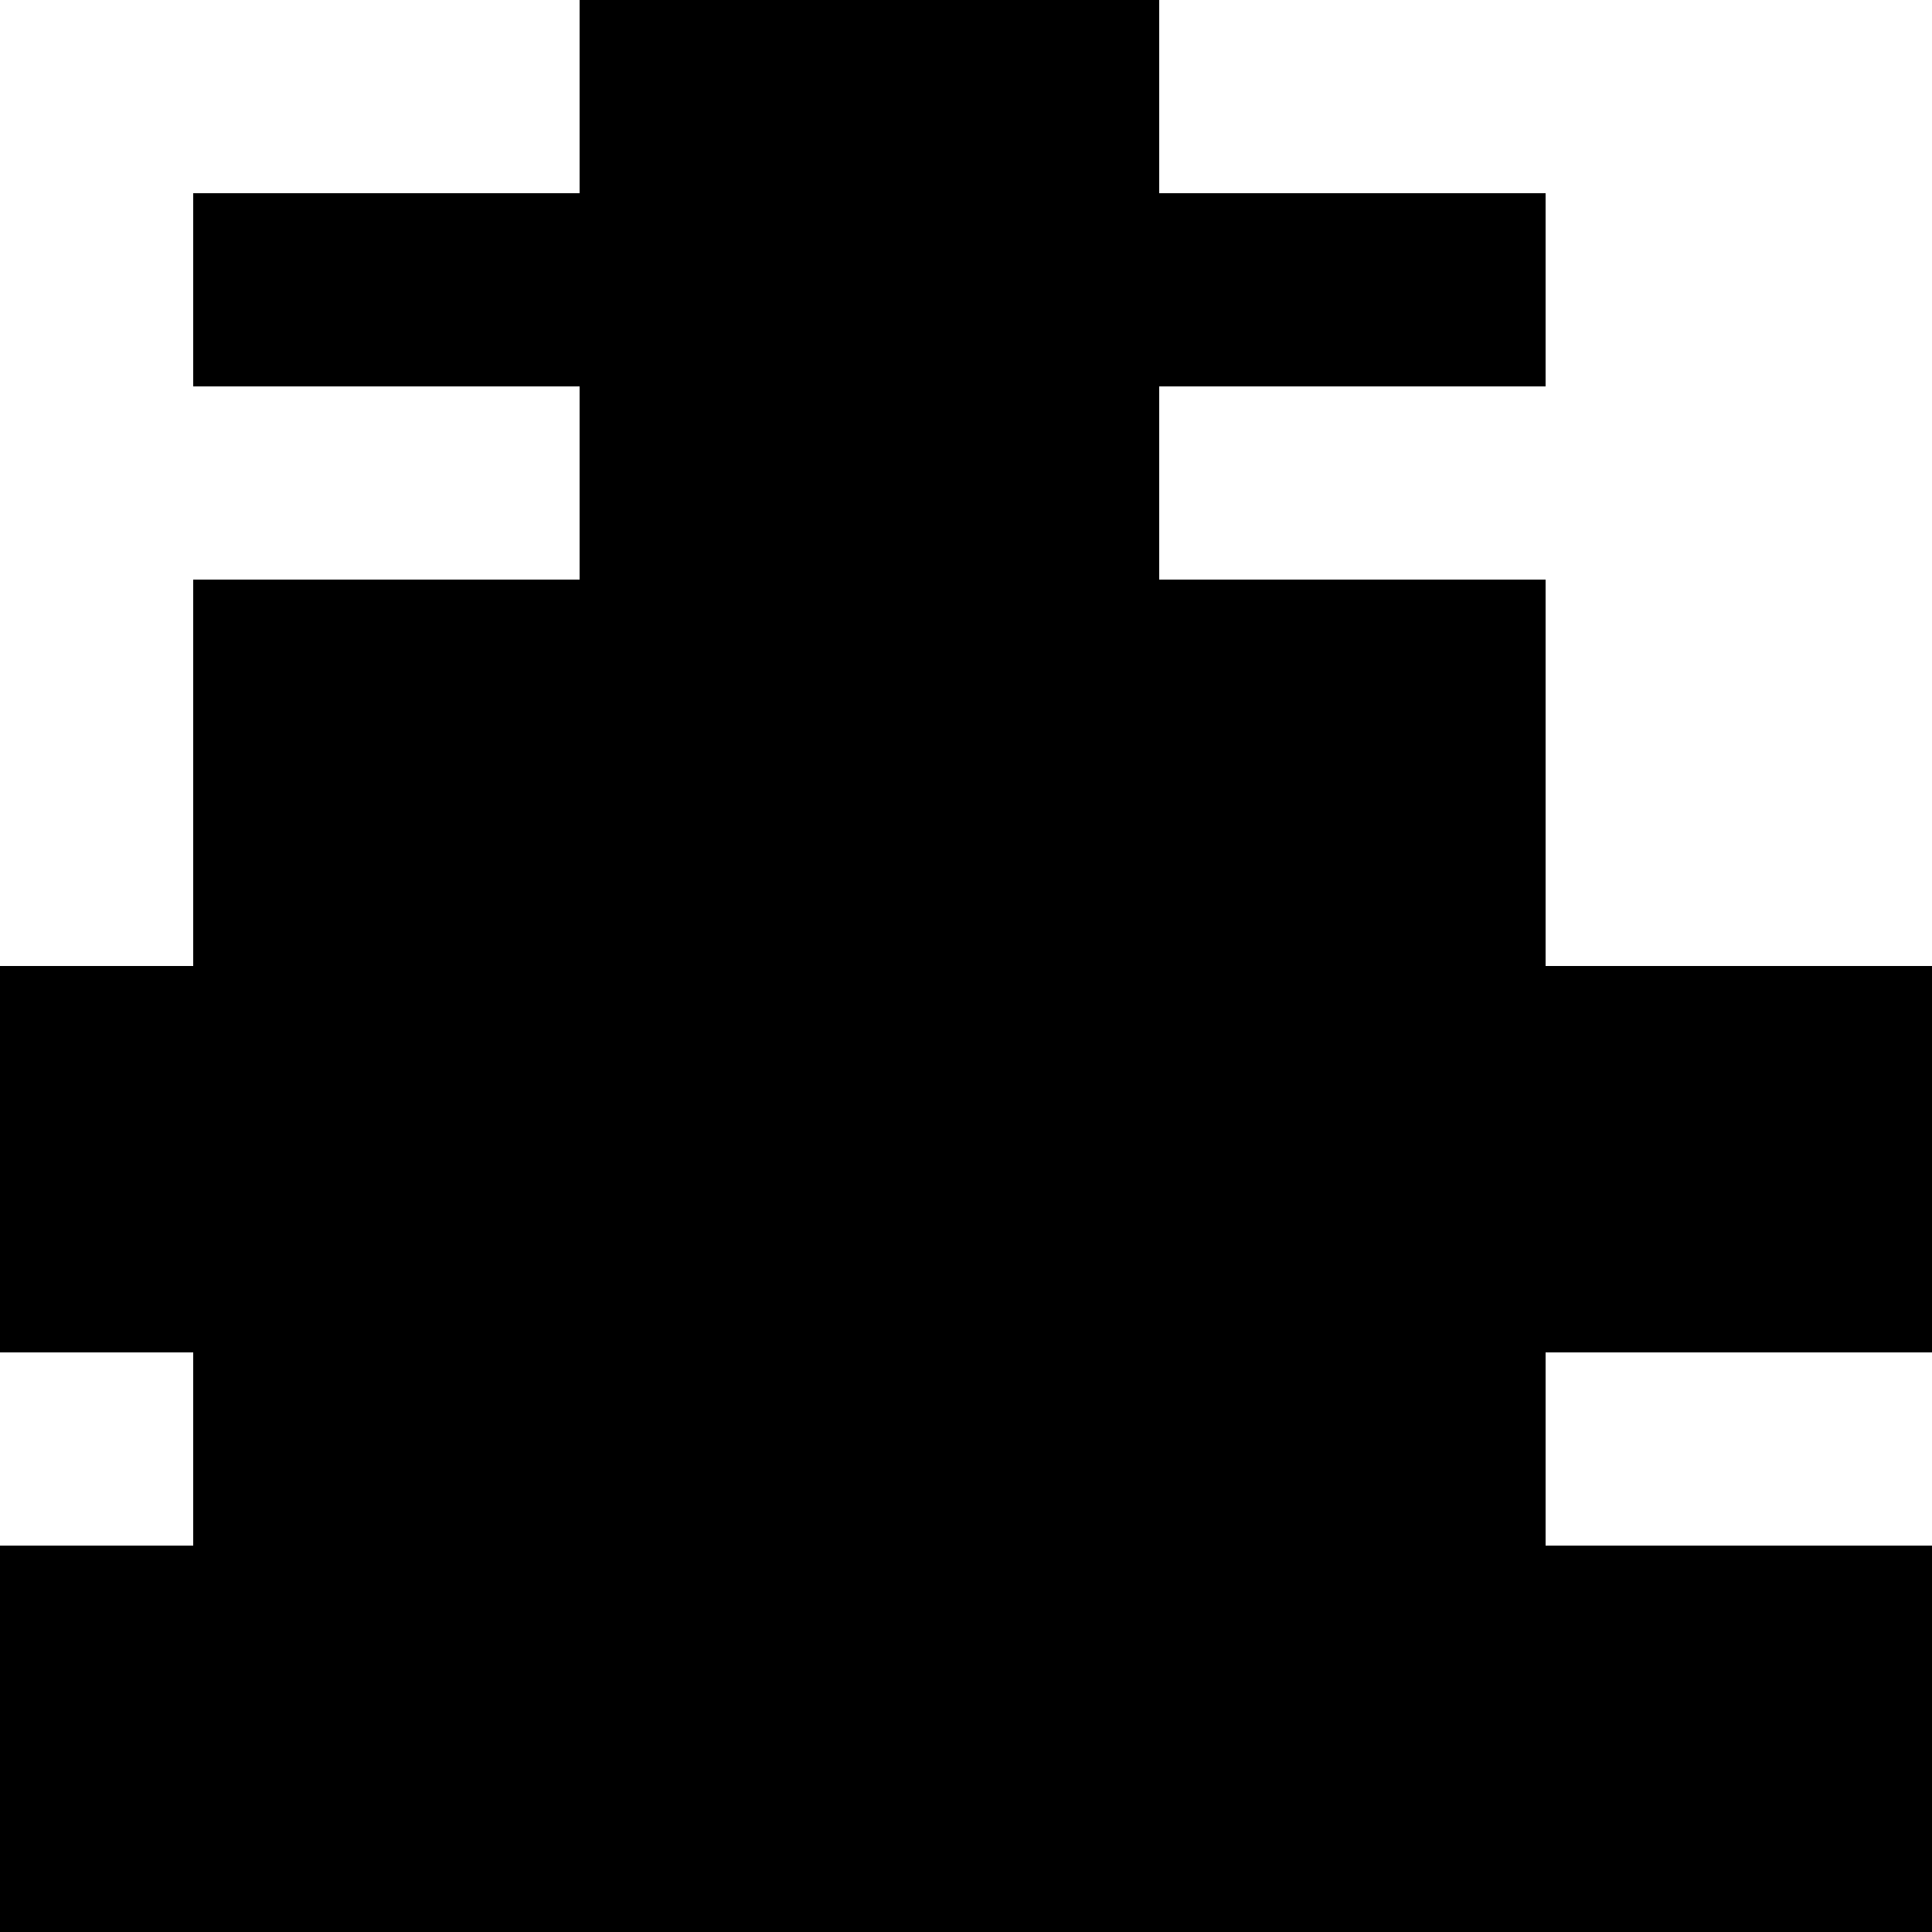
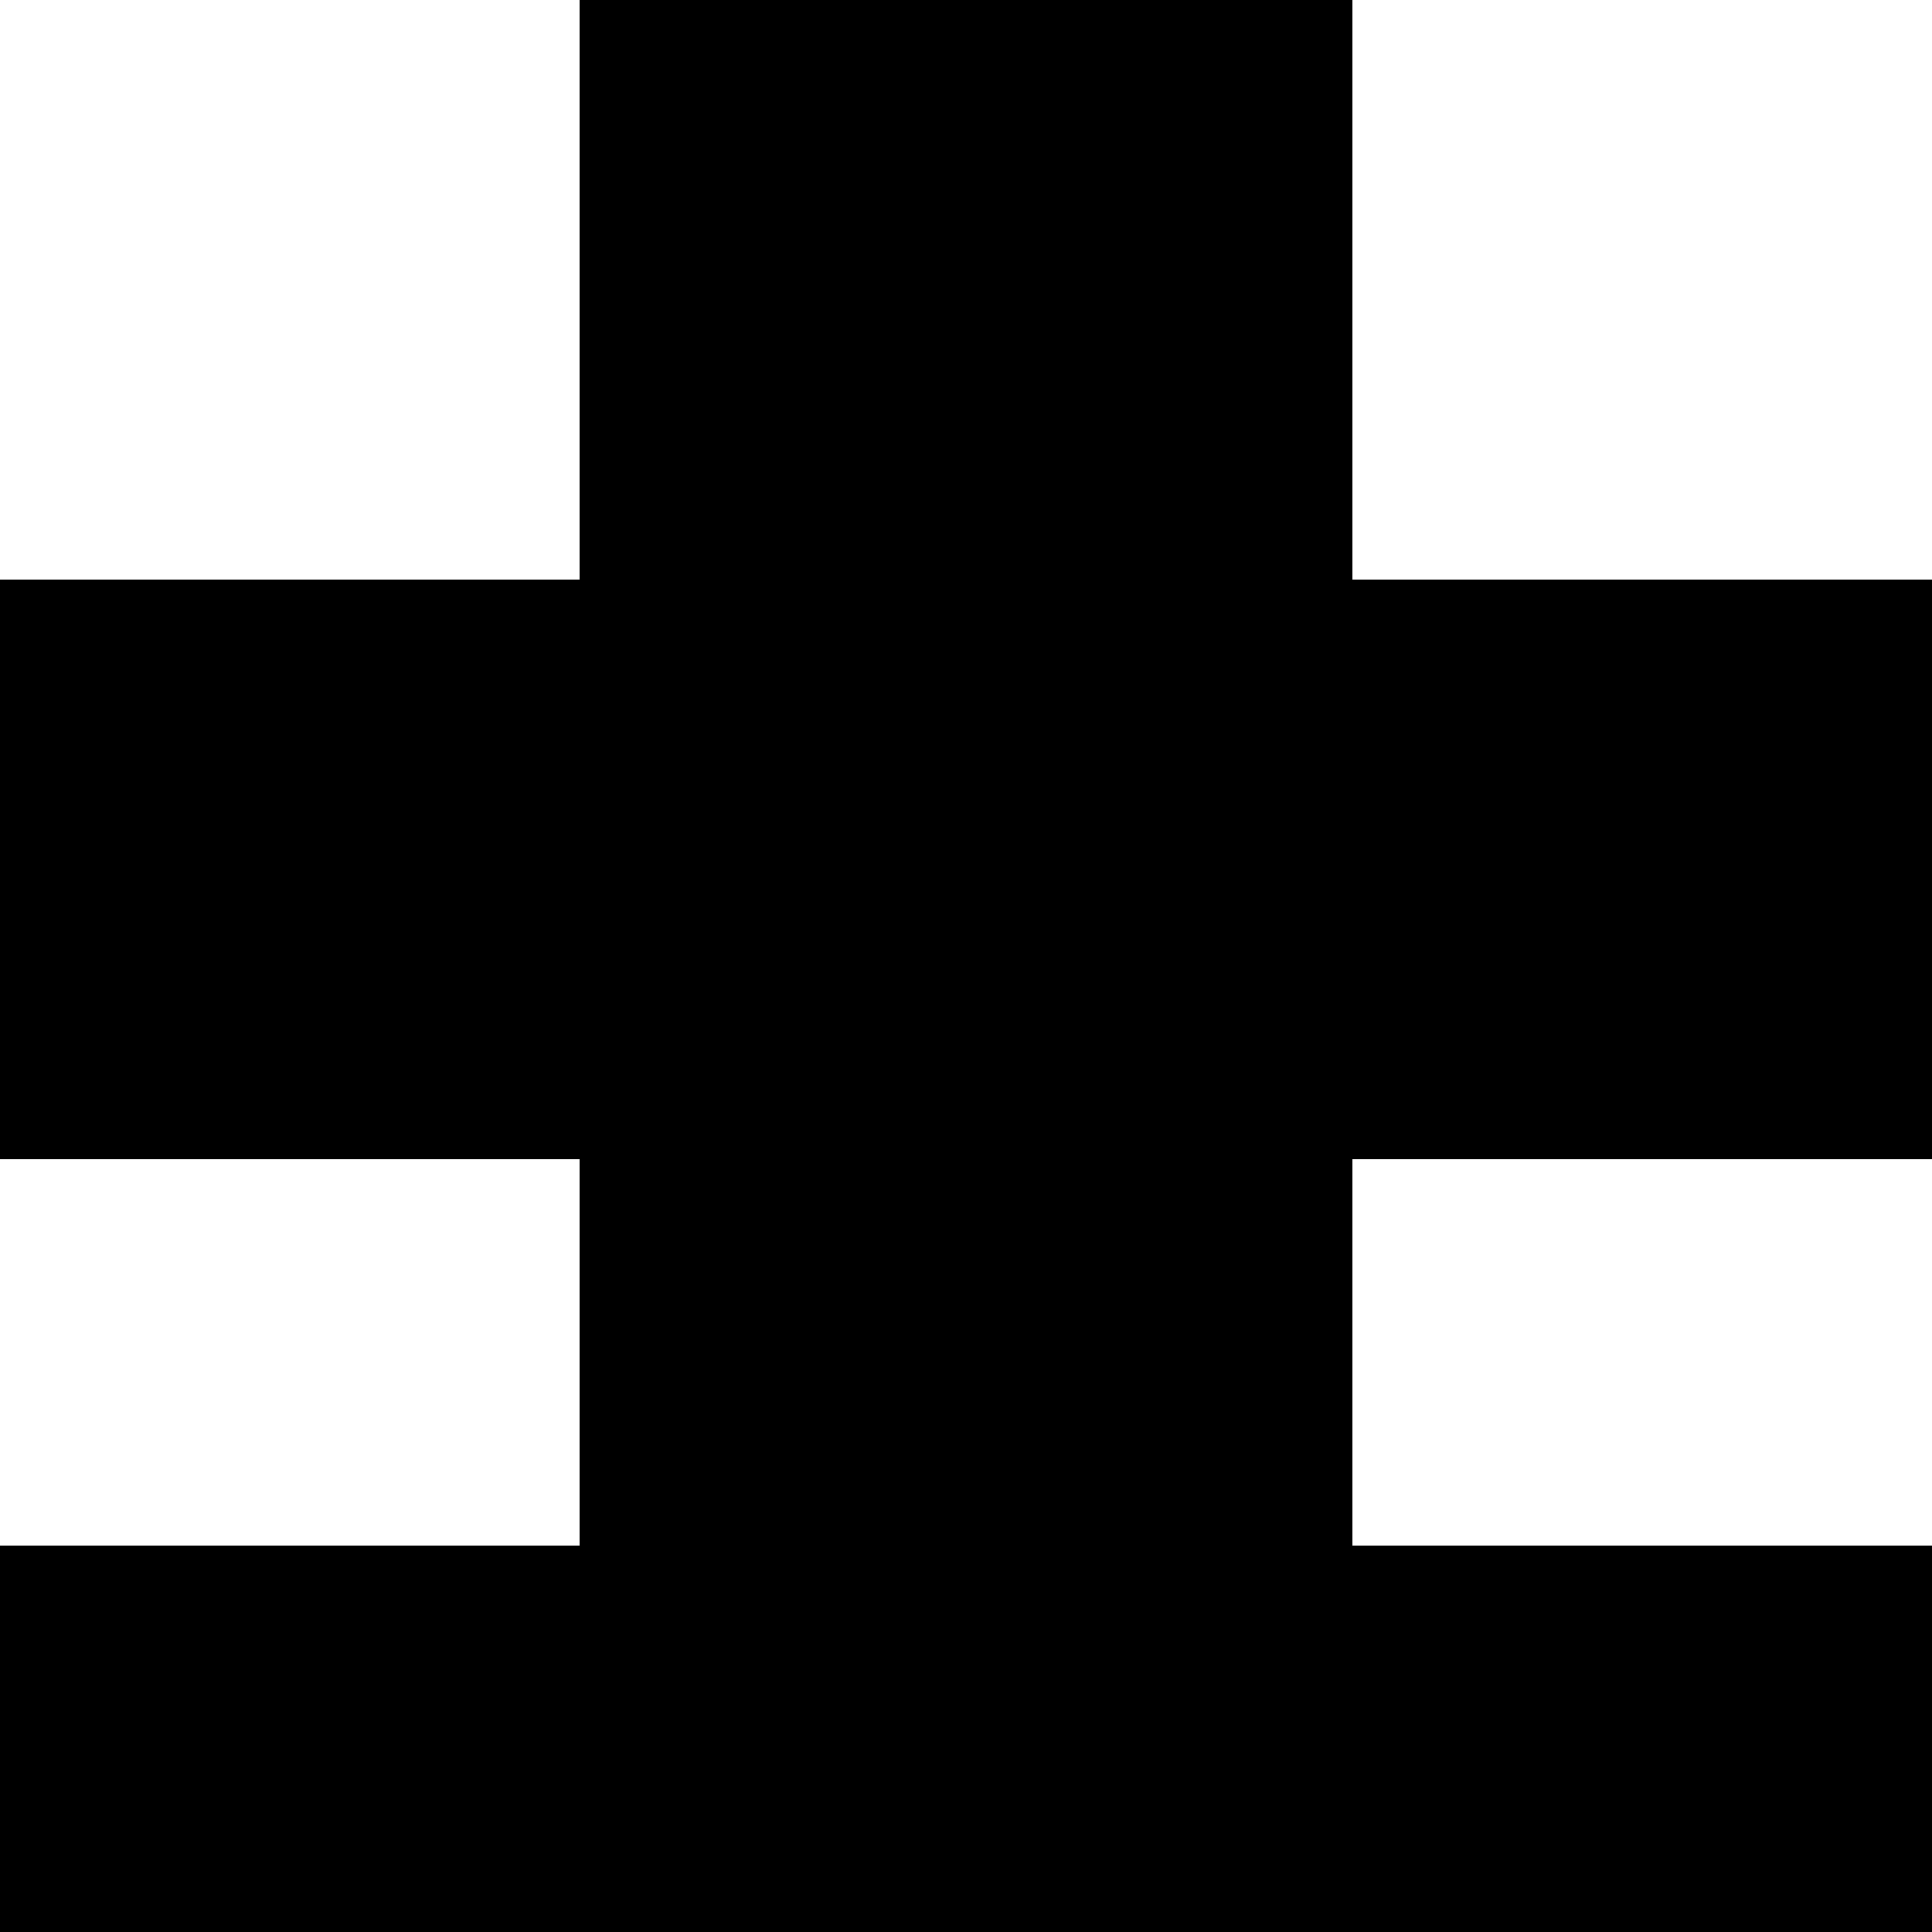
<svg xmlns="http://www.w3.org/2000/svg" viewBox="0 0 80 80">
-   <rect x="24" y="0" width="24" height="8" fill="{stroke}" />
-   <rect x="8" y="8" width="8" height="8" fill="{stroke}" />
-   <rect x="16" y="8" width="16" height="8" fill="{fill_hi}" />
-   <rect x="32" y="8" width="8" height="8" fill="{accent}" />
-   <rect x="40" y="8" width="16" height="8" fill="{fill_hi}" />
-   <rect x="56" y="8" width="8" height="8" fill="{stroke}" />
+   <rect x="24" y="0" width="32" height="8" fill="{stroke}" />
+   <rect x="24" y="8" width="8" height="8" fill="{stroke}" />
+   <rect x="32" y="8" width="8" height="8" fill="{fill_hi}" />
+   <rect x="40" y="8" width="8" height="8" fill="{fill_lo}" />
+   <rect x="48" y="8" width="8" height="8" fill="{stroke}" />
  <rect x="24" y="16" width="8" height="8" fill="{stroke}" />
  <rect x="32" y="16" width="8" height="8" fill="{fill_hi}" />
-   <rect x="40" y="16" width="8" height="8" fill="{stroke}" />
-   <rect x="8" y="24" width="8" height="8" fill="{stroke}" />
-   <rect x="16" y="24" width="24" height="8" fill="{fill_hi}" />
-   <rect x="40" y="24" width="16" height="8" fill="{fill_lo}" />
-   <rect x="56" y="24" width="8" height="8" fill="{stroke}" />
-   <rect x="8" y="32" width="8" height="8" fill="{stroke}" />
-   <rect x="16" y="32" width="16" height="8" fill="{fill_hi}" />
-   <rect x="32" y="32" width="16" height="8" fill="{fill}" />
-   <rect x="48" y="32" width="8" height="8" fill="{fill_lo}" />
-   <rect x="56" y="32" width="8" height="8" fill="{stroke}" />
-   <rect x="0" y="40" width="8" height="8" fill="{stroke}" />
-   <rect x="8" y="40" width="16" height="8" fill="{fill_hi}" />
-   <rect x="24" y="40" width="24" height="8" fill="{fill}" />
-   <rect x="48" y="40" width="24" height="8" fill="{fill_lo}" />
-   <rect x="72" y="40" width="8" height="8" fill="{stroke}" />
-   <rect x="0" y="48" width="8" height="8" fill="{stroke}" />
-   <rect x="8" y="48" width="8" height="8" fill="{fill_hi}" />
-   <rect x="16" y="48" width="40" height="8" fill="{fill}" />
-   <rect x="56" y="48" width="16" height="8" fill="{fill_lo}" />
-   <rect x="72" y="48" width="8" height="8" fill="{stroke}" />
-   <rect x="8" y="56" width="56" height="8" fill="{stroke}" />
+   <rect x="40" y="16" width="8" height="8" fill="{fill_lo}" />
+   <rect x="48" y="16" width="8" height="8" fill="{stroke}" />
+   <rect x="0" y="24" width="80" height="8" fill="{stroke}" />
+   <rect x="0" y="32" width="8" height="8" fill="{stroke}" />
+   <rect x="8" y="32" width="32" height="8" fill="{fill_hi}" />
+   <rect x="40" y="32" width="32" height="8" fill="{fill_lo}" />
+   <rect x="72" y="32" width="8" height="8" fill="{stroke}" />
+   <rect x="0" y="40" width="80" height="8" fill="{stroke}" />
+   <rect x="24" y="48" width="8" height="8" fill="{stroke}" />
+   <rect x="32" y="48" width="8" height="8" fill="{fill_hi}" />
+   <rect x="40" y="48" width="8" height="8" fill="{fill_lo}" />
+   <rect x="48" y="48" width="8" height="8" fill="{stroke}" />
+   <rect x="24" y="56" width="32" height="8" fill="{stroke}" />
  <rect x="0" y="64" width="8" height="8" fill="{stroke}" />
  <rect x="8" y="64" width="16" height="8" fill="{fill_hi}" />
  <rect x="24" y="64" width="24" height="8" fill="{fill}" />
  <rect x="48" y="64" width="24" height="8" fill="{fill_lo}" />
  <rect x="72" y="64" width="8" height="8" fill="{stroke}" />
  <rect x="0" y="72" width="80" height="8" fill="{stroke}" />
</svg>
